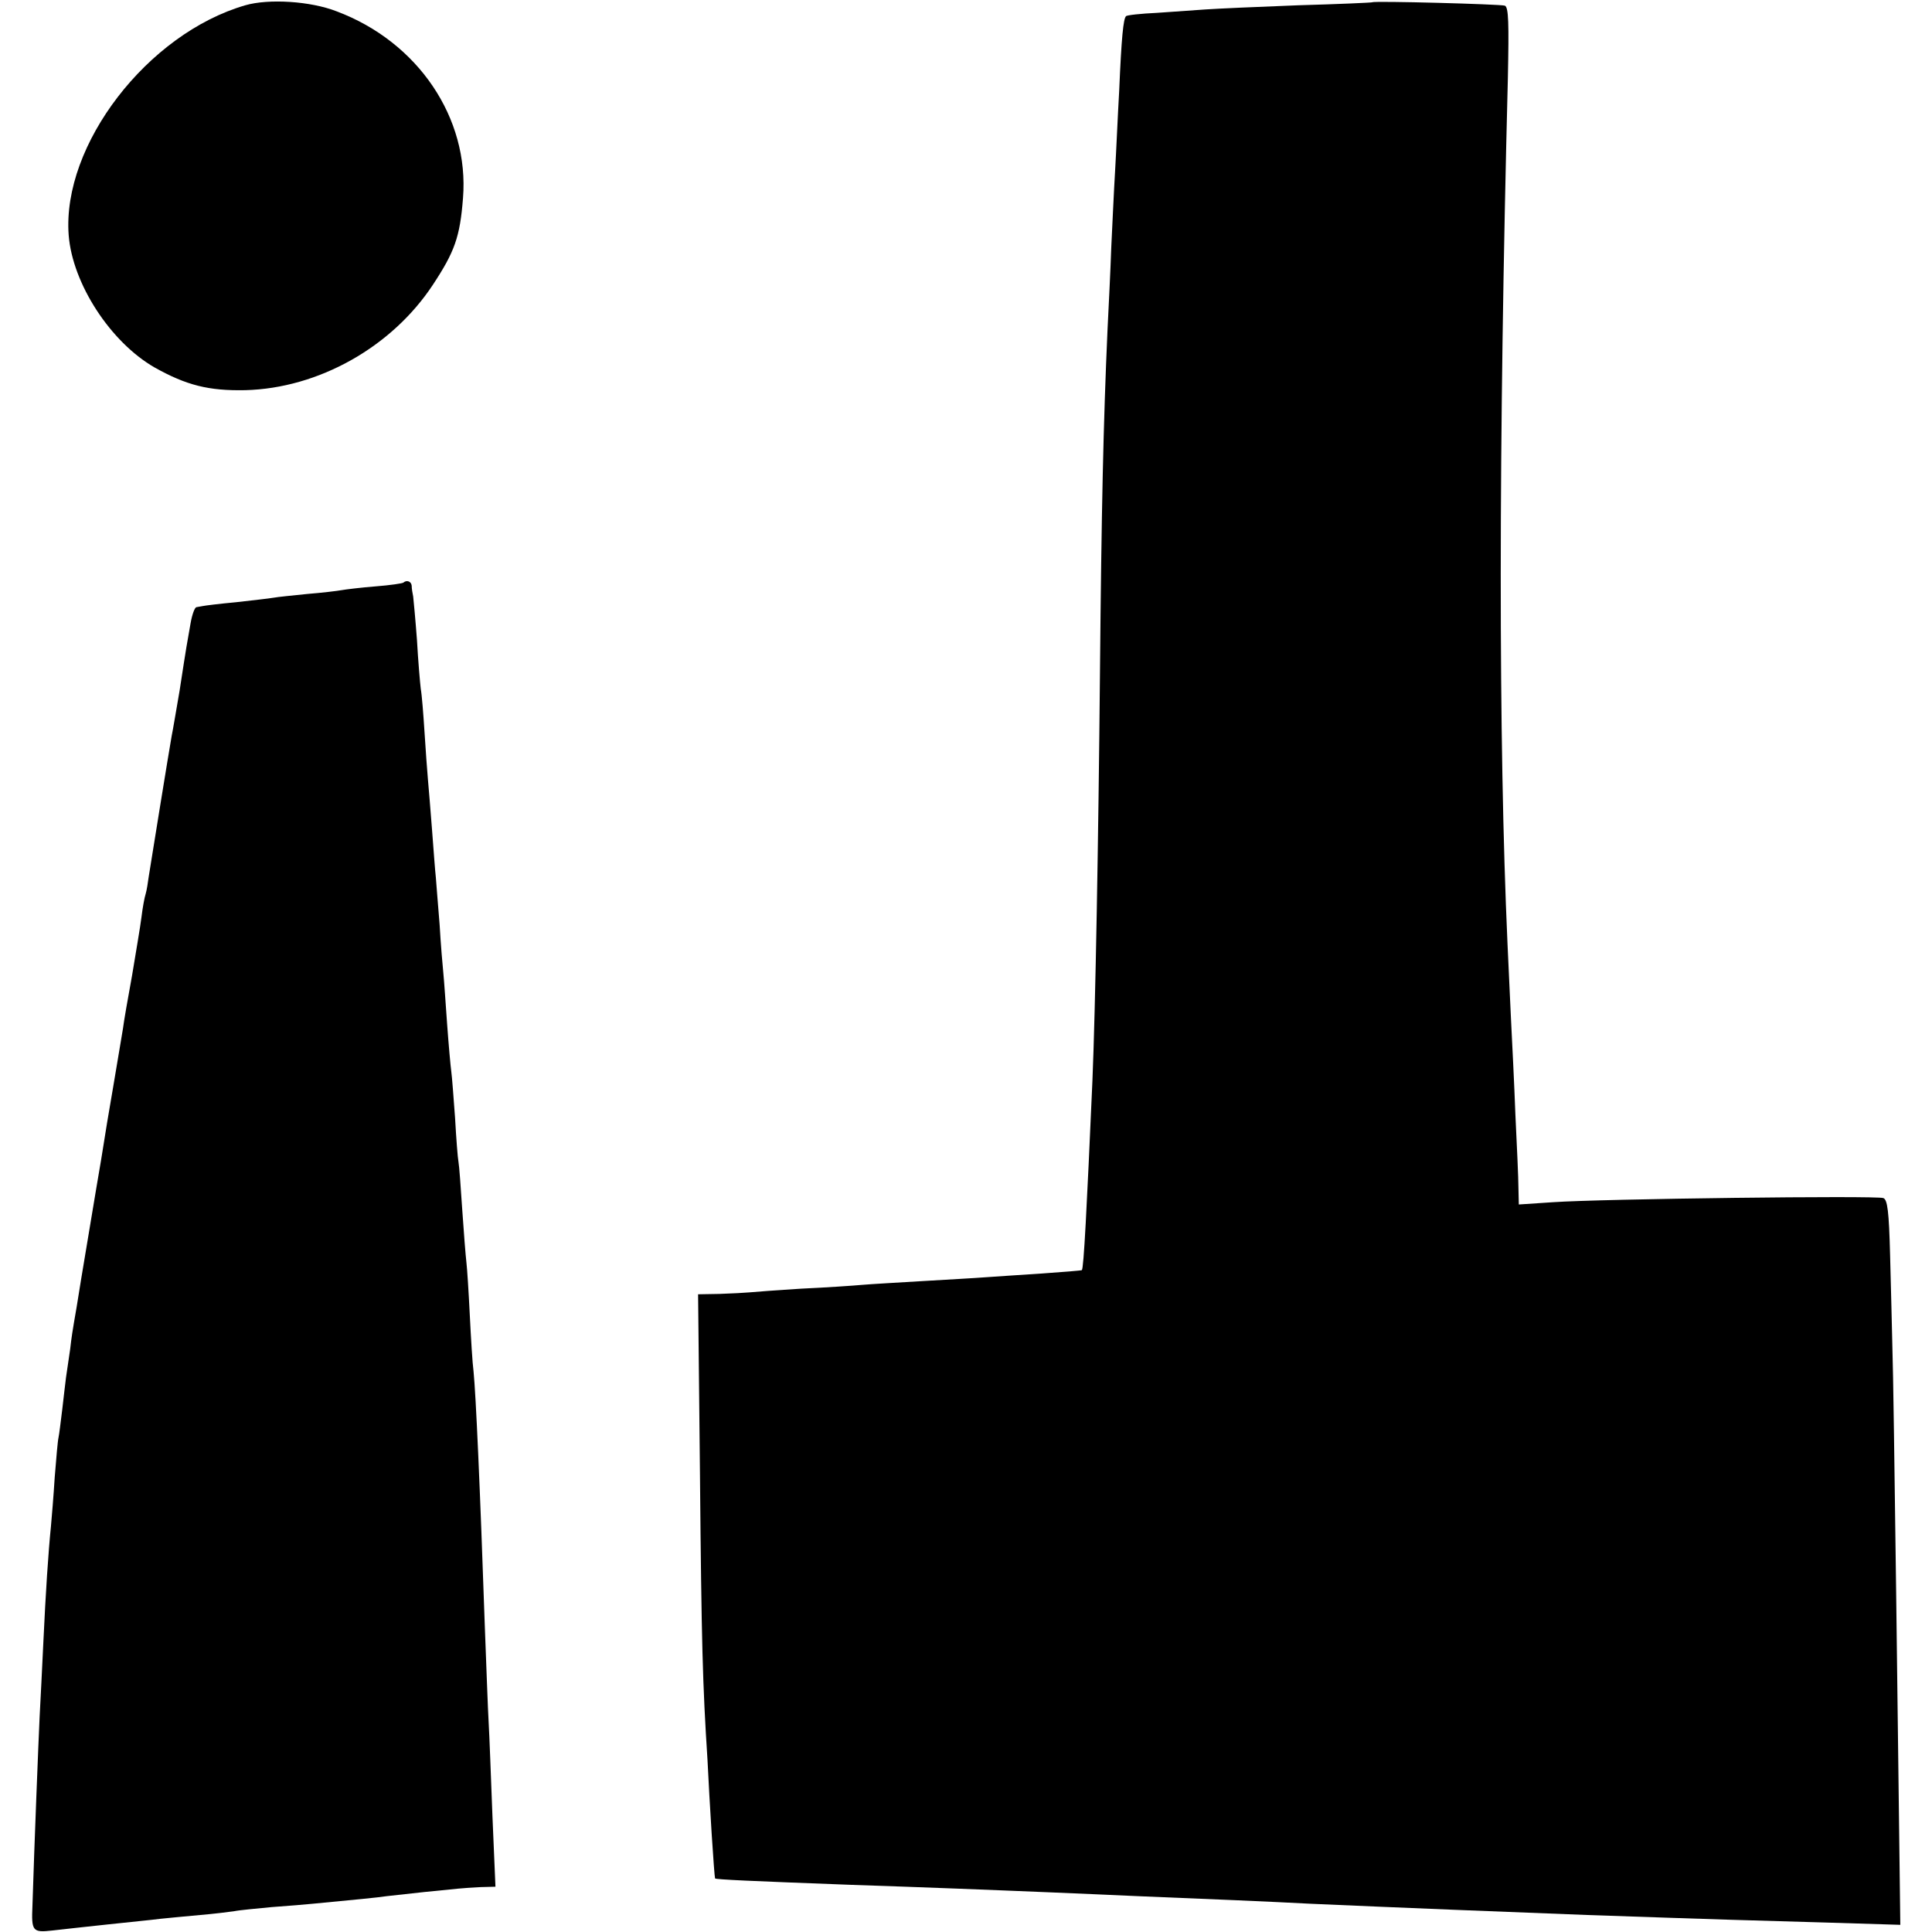
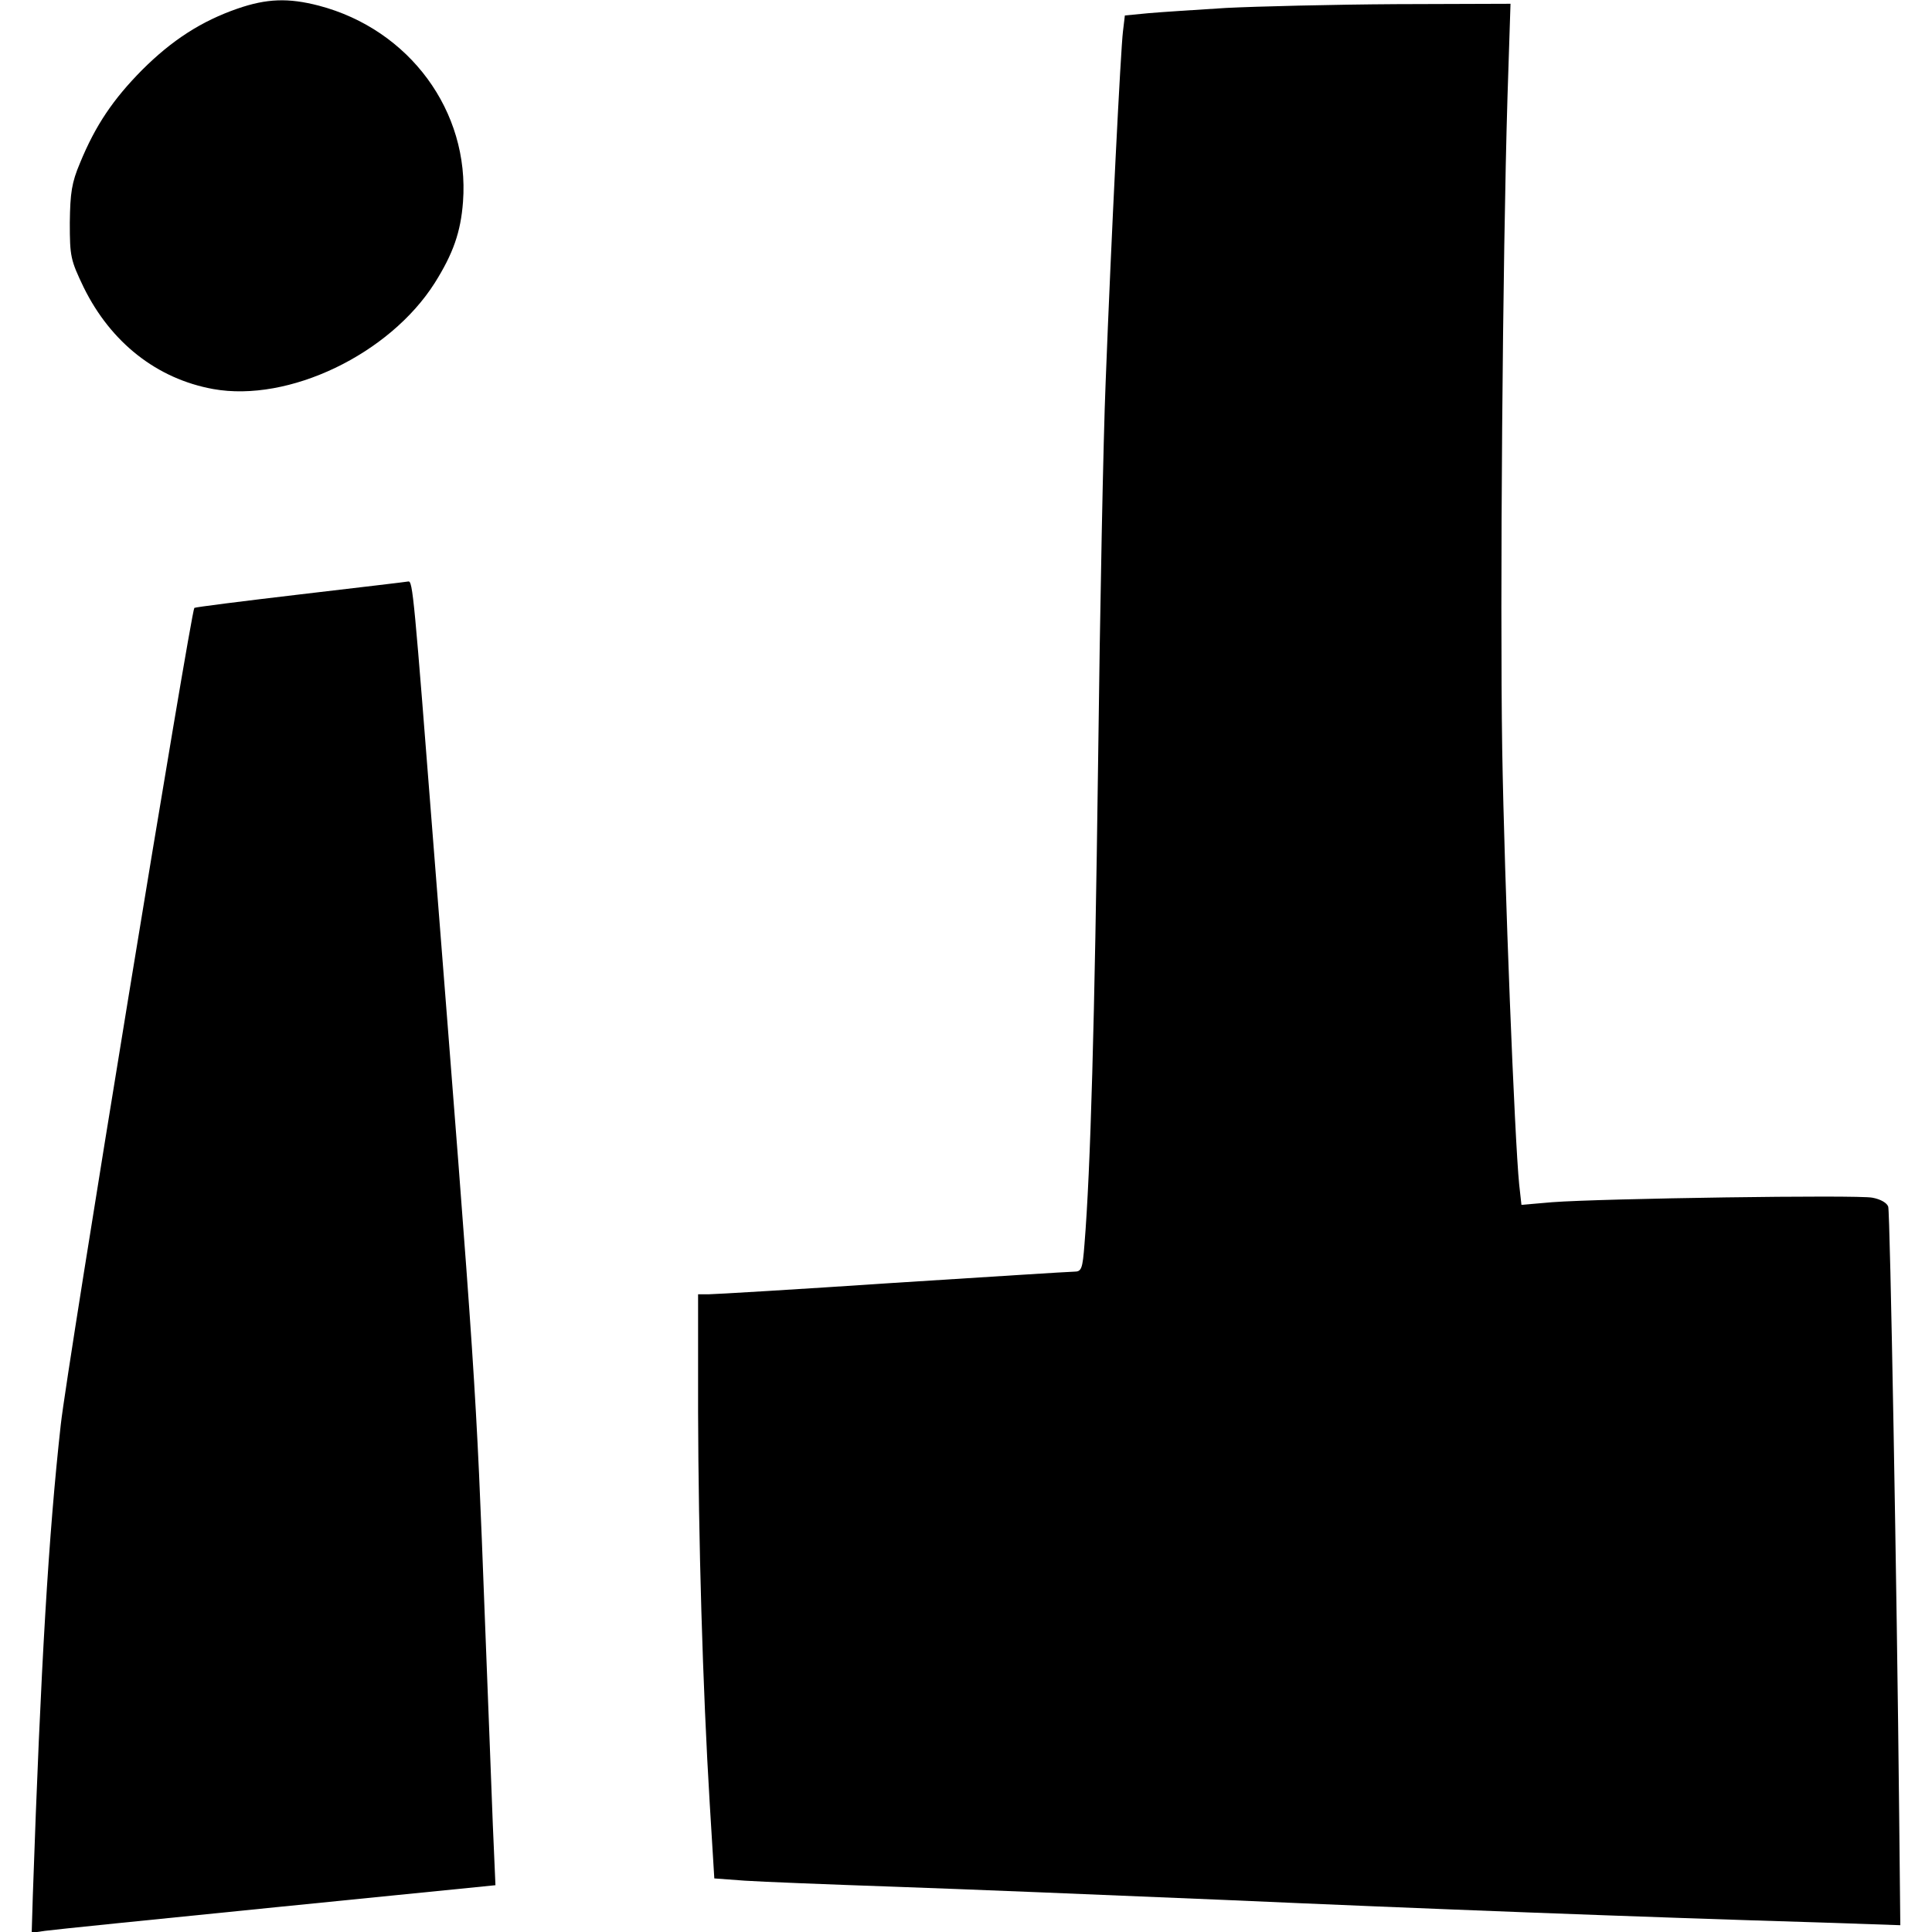
<svg xmlns="http://www.w3.org/2000/svg" version="1.0" width="512pt" height="512pt" viewBox="0 0 512 512" preserveAspectRatio="xMidYMid meet">
  <g transform="translate(0,512) scale(0.1,-0.1)" fill="#000000" stroke="none">
-     <path d="M650 5106 c-259 -75 -486 -370 -468 -609 10 -129 111 -284 228 -351 84 -47 143 -62 240 -60 194 5 388 114 497 279 58 88 72 127 80 230 17 212 -119 414 -335 495 -69 27 -180 34 -242 16z" />
-     <path d="M3637 5114 c-1 -1 -90 -5 -197 -8 -107 -4 -217 -9 -245 -11 -27 -2 -85 -6 -128 -9 -43 -2 -81 -6 -83 -9 -7 -7 -12 -56 -18 -197 -4 -69 -8 -165 -11 -215 -3 -49 -7 -139 -10 -200 -2 -60 -7 -159 -10 -220 -11 -247 -16 -473 -20 -910 -4 -440 -12 -887 -20 -1080 -15 -341 -23 -497 -28 -501 -1 -1 -49 -5 -107 -9 -58 -4 -125 -8 -150 -10 -25 -2 -99 -6 -165 -10 -66 -4 -138 -8 -160 -10 -22 -2 -94 -7 -160 -10 -66 -4 -129 -9 -140 -10 -11 -1 -46 -3 -78 -4 l-57 -1 5 -478 c4 -446 7 -556 20 -757 2 -44 7 -132 11 -195 4 -63 8 -116 9 -118 2 -3 95 -7 360 -17 83 -3 209 -7 280 -10 72 -3 184 -7 250 -10 66 -3 170 -7 230 -10 175 -7 363 -15 455 -20 226 -10 549 -23 738 -30 348 -12 452 -15 633 -20 l195 -6 -2 163 c-1 90 -5 413 -9 718 -4 305 -8 598 -10 650 -1 52 -4 161 -6 242 -3 118 -7 149 -18 153 -18 7 -748 -2 -876 -11 l-90 -6 -1 44 c0 24 -4 111 -8 193 -3 83 -9 200 -12 260 -3 61 -7 148 -9 195 -24 533 -24 1315 1 2293 3 146 2 188 -8 192 -12 4 -346 13 -351 9z" />
-     <path d="M1069 3576 c-2 -2 -35 -7 -74 -10 -38 -3 -79 -8 -90 -10 -11 -2 -52 -7 -90 -10 -39 -4 -80 -8 -90 -10 -11 -2 -56 -7 -100 -12 -44 -4 -83 -9 -87 -10 -5 -1 -12 -2 -17 -3 -5 0 -12 -20 -16 -43 -4 -24 -9 -52 -11 -63 -2 -11 -10 -63 -18 -115 -9 -52 -18 -106 -21 -120 -7 -39 -56 -342 -61 -374 -2 -15 -5 -35 -8 -45 -3 -9 -8 -36 -11 -61 -3 -25 -15 -94 -25 -155 -11 -60 -22 -123 -24 -140 -3 -16 -14 -86 -26 -155 -12 -69 -23 -136 -25 -150 -2 -14 -11 -68 -20 -120 -19 -115 -20 -121 -40 -240 -8 -52 -17 -104 -19 -115 -2 -11 -7 -42 -10 -70 -4 -27 -9 -61 -11 -75 -2 -14 -6 -52 -10 -85 -4 -32 -8 -66 -10 -75 -2 -8 -6 -55 -10 -105 -3 -49 -8 -108 -10 -130 -7 -69 -14 -176 -20 -305 -3 -69 -8 -159 -10 -200 -3 -63 -14 -339 -19 -500 -3 -68 0 -72 53 -66 25 3 91 10 146 16 55 6 118 12 140 15 22 2 69 7 105 10 36 3 76 8 90 10 14 3 59 7 100 11 41 3 91 7 110 9 115 11 168 16 195 20 17 2 62 7 100 11 39 4 79 8 90 9 11 1 37 3 59 4 l39 1 -8 188 c-4 103 -8 214 -10 247 -2 33 -6 146 -10 250 -13 380 -24 620 -30 680 -3 22 -7 90 -10 150 -3 61 -7 124 -9 140 -2 17 -7 79 -11 139 -4 60 -8 117 -10 127 -2 10 -6 62 -9 116 -4 54 -8 109 -10 123 -2 14 -7 70 -11 125 -4 55 -8 116 -10 135 -2 19 -7 78 -10 130 -4 52 -9 109 -10 125 -2 17 -6 73 -10 125 -4 52 -9 113 -11 135 -2 22 -6 78 -9 125 -3 47 -7 99 -10 115 -2 17 -7 75 -10 129 -4 54 -9 106 -10 115 -2 9 -4 22 -4 29 -1 11 -13 16 -22 8z" />
+     <path d="M629 5097 c-95 -33 -173 -83 -253 -163 -76 -77 -123 -146 -164 -246 -22 -52 -26 -79 -27 -158 0 -90 2 -99 37 -172 72 -146 194 -242 343 -269 200 -36 467 92 587 281 49 78 69 135 75 215 18 240 -142 457 -382 520 -81 21 -138 19 -216 -8z" />
+     <path d="M3250 5099 c-80 -5 -173 -11 -207 -14 l-62 -6 -5 -42 c-6 -47 -31 -542 -46 -932 -6 -143 -15 -597 -20 -1010 -9 -683 -20 -1077 -36 -1272 -5 -66 -8 -73 -27 -73 -12 0 -229 -14 -482 -30 -253 -17 -472 -30 -487 -30 l-28 0 0 -312 c1 -338 12 -727 31 -1040 l12 -196 81 -6 c45 -3 223 -10 396 -16 173 -6 567 -22 875 -35 519 -23 1088 -45 1586 -60 l205 -7 -3 293 c-6 597 -24 1595 -29 1611 -3 10 -20 20 -42 24 -40 8 -717 -2 -849 -12 l-81 -7 -6 54 c-12 118 -39 795 -45 1154 -6 395 1 1299 14 1728 l8 247 -304 -1 c-167 -1 -369 -6 -449 -10z" />
+     <path d="M797 3545 c-153 -18 -280 -34 -282 -36 -9 -10 -337 -2009 -354 -2165 -32 -288 -53 -638 -74 -1247 l-3 -99 35 5 c20 3 297 31 615 63 l579 58 -7 161 c-3 88 -13 333 -21 545 -24 631 -23 612 -135 2035 -53 678 -56 716 -68 714 -4 -1 -132 -16 -285 -34z" />
  </g>
</svg>
